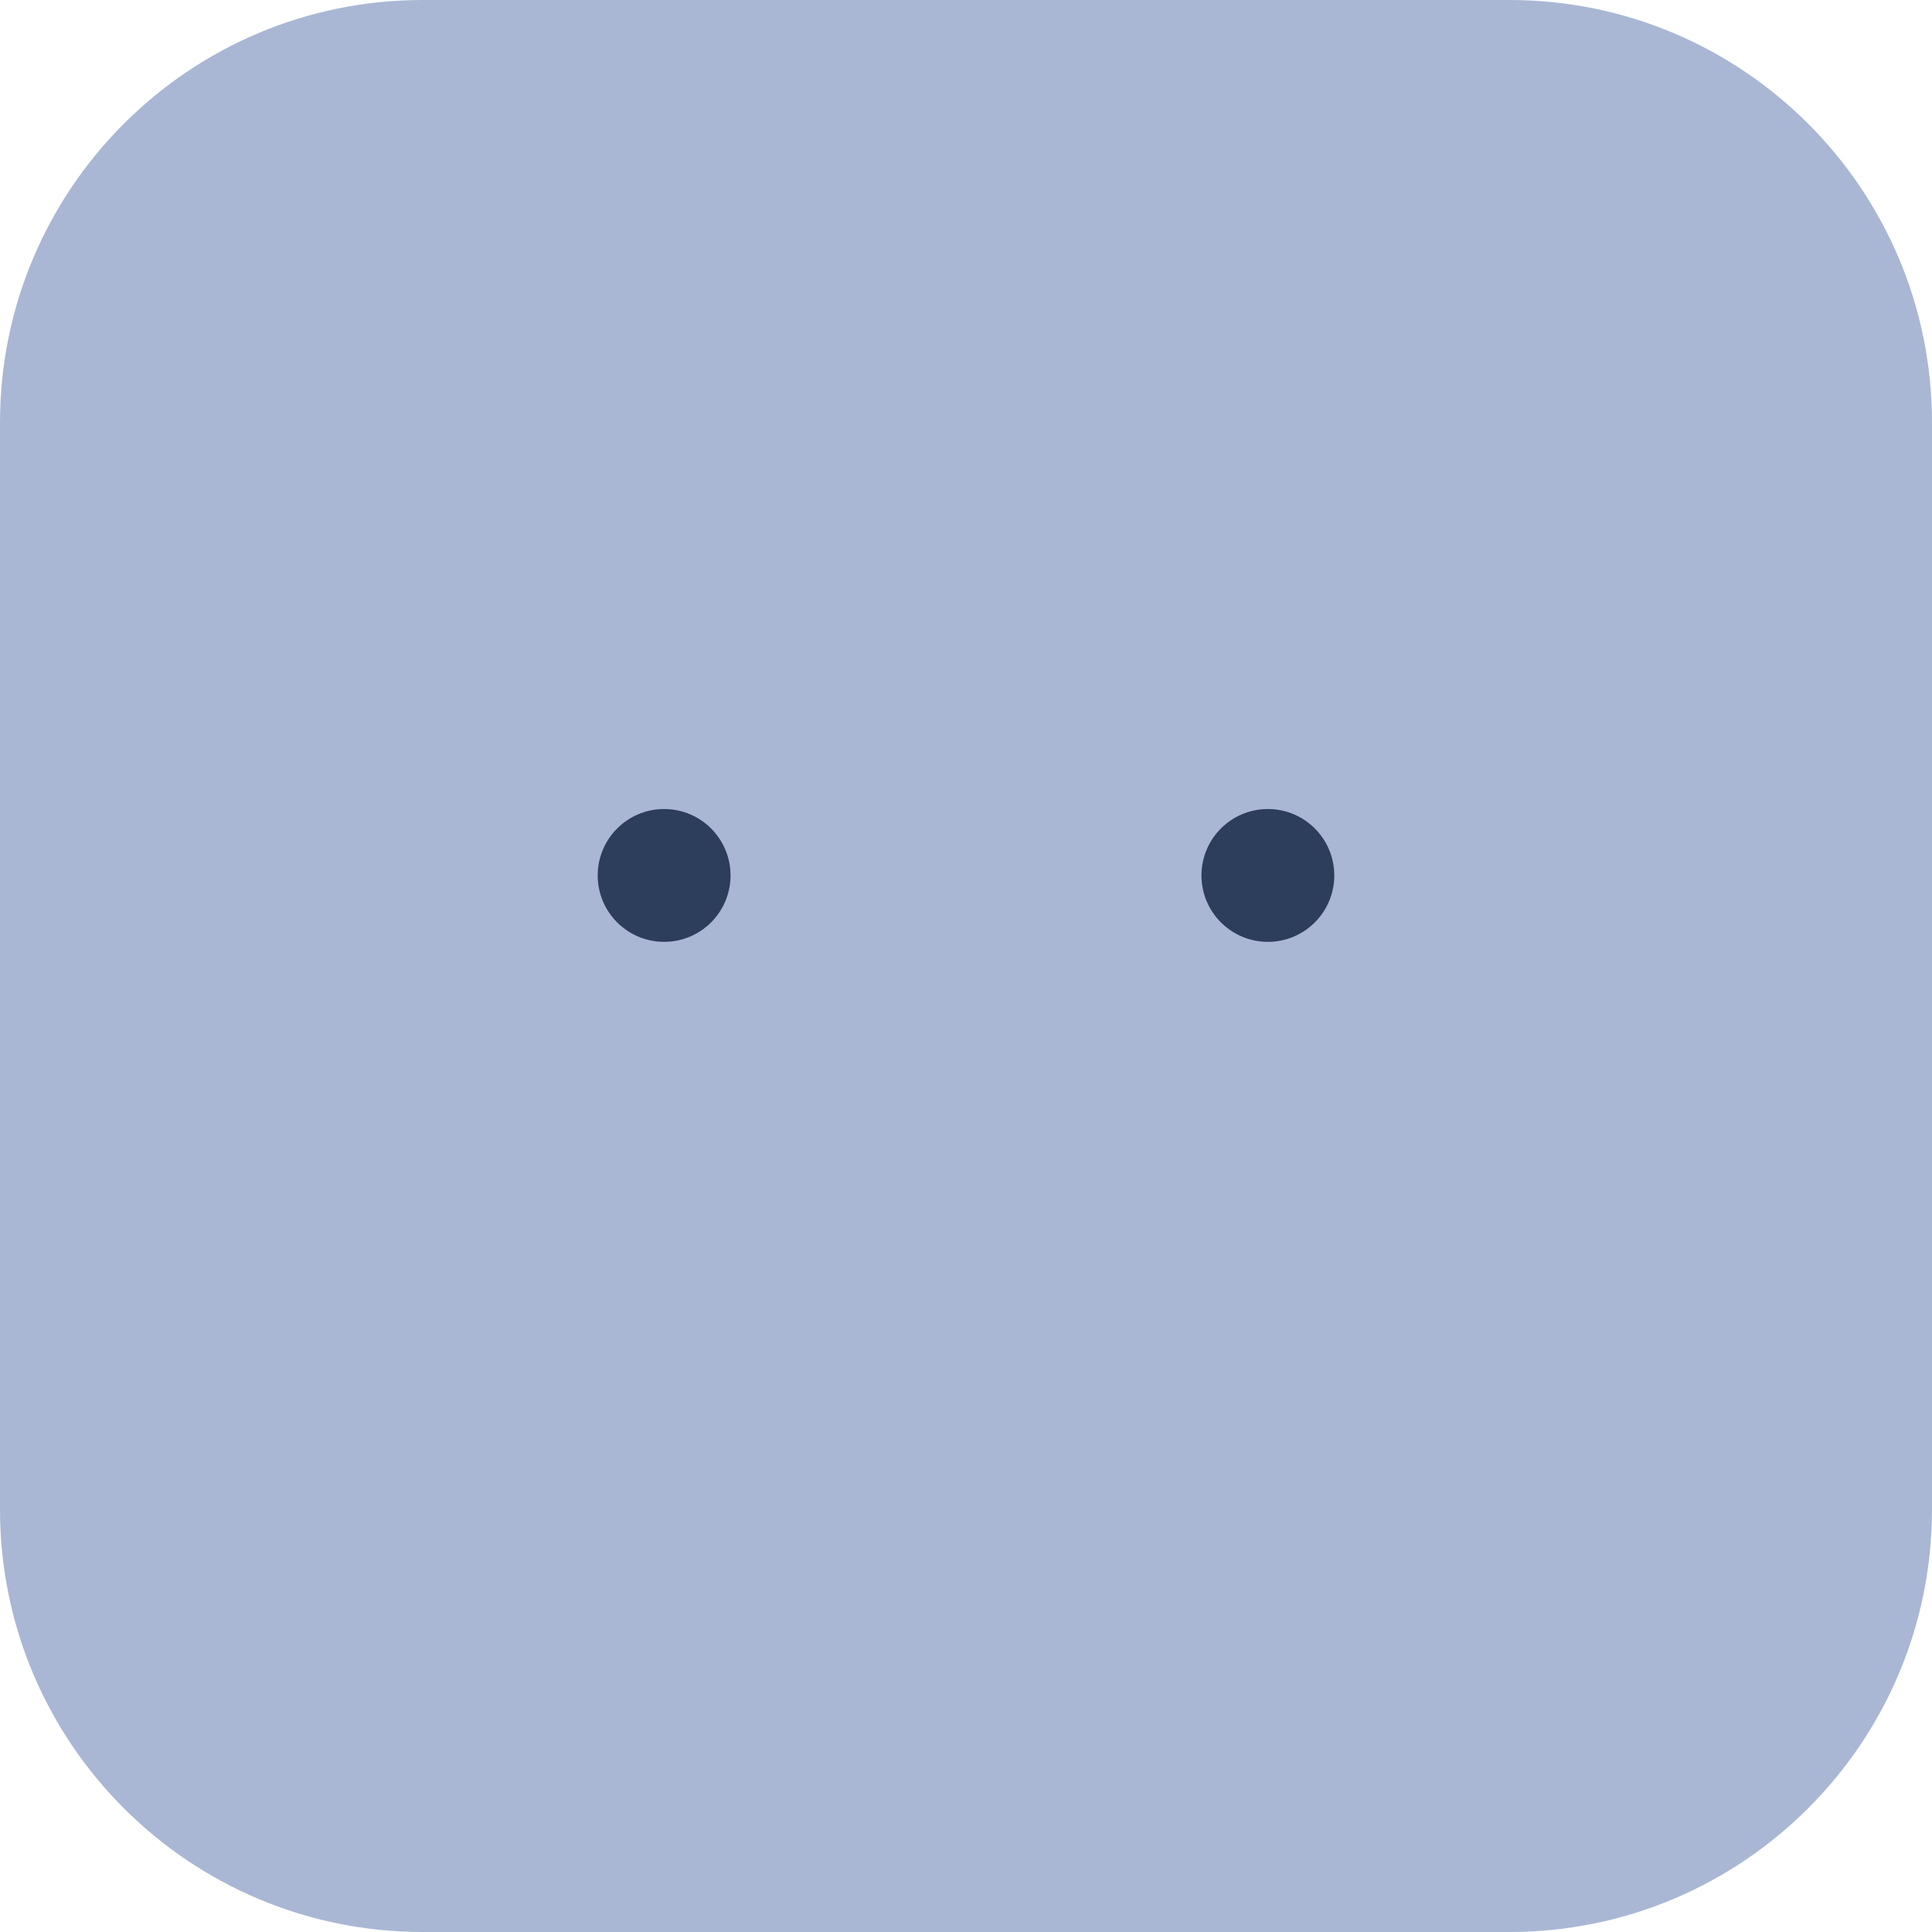
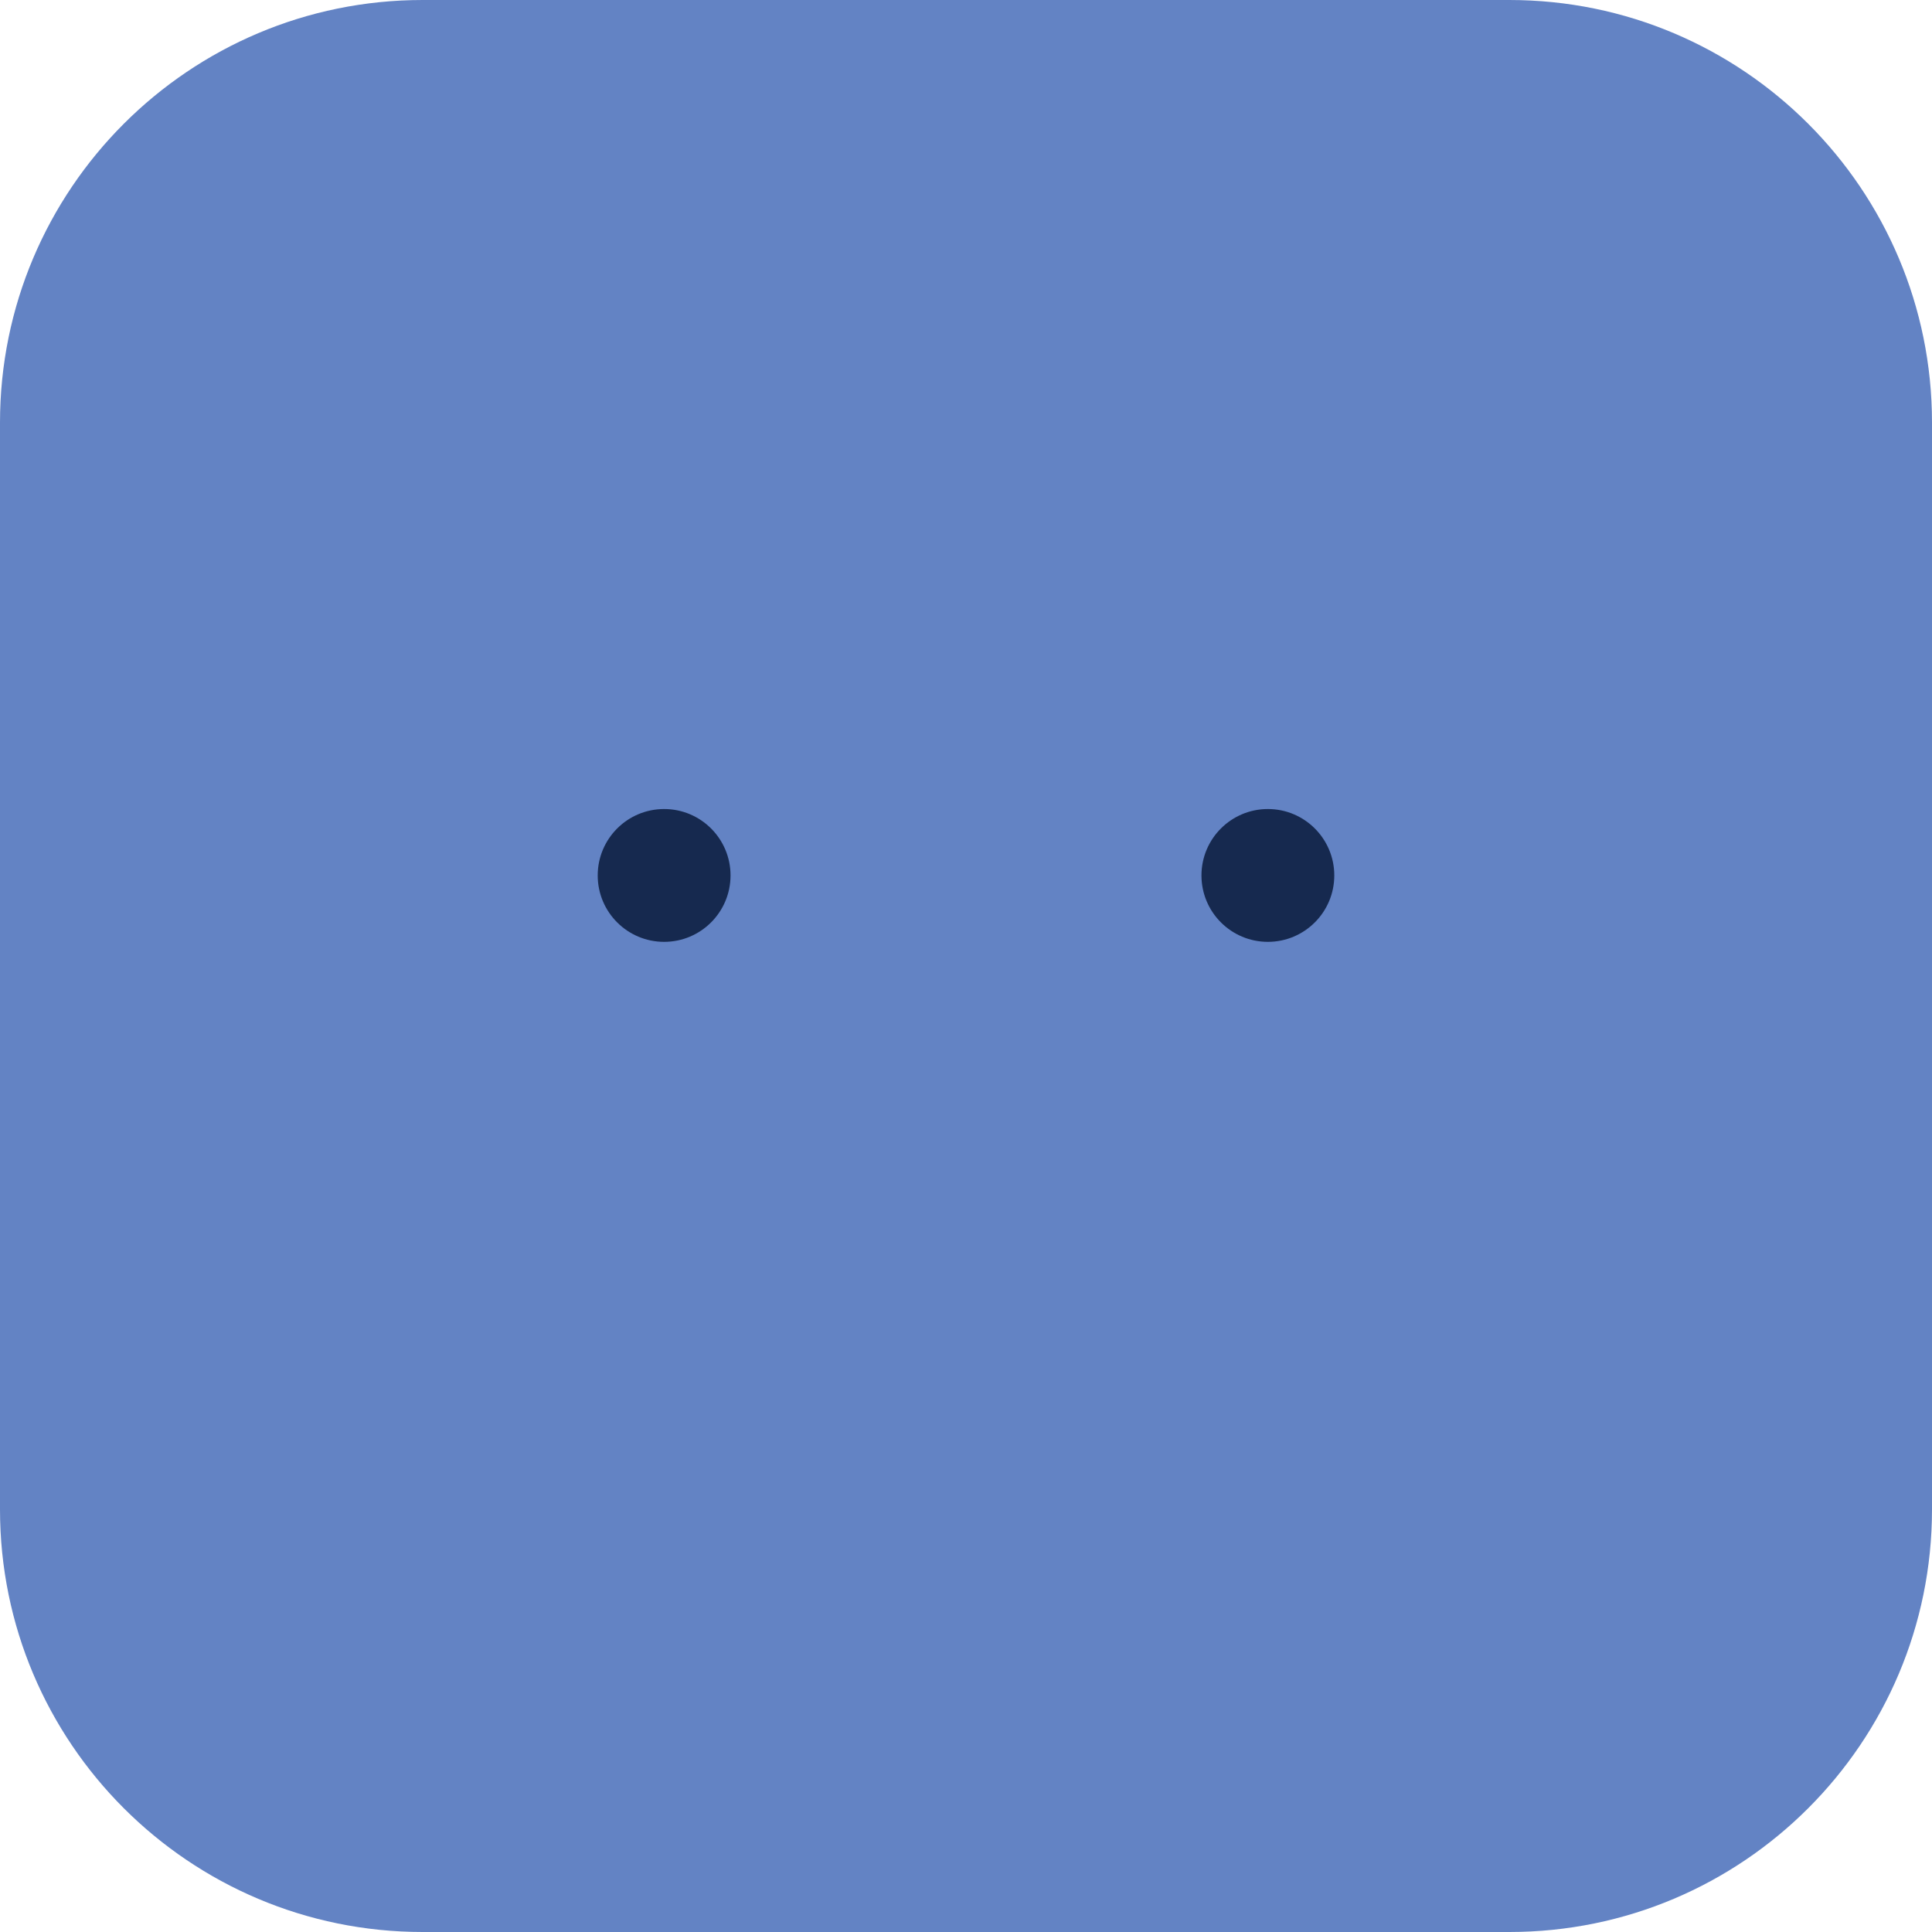
<svg xmlns="http://www.w3.org/2000/svg" viewBox="0 0 64 64">
-   <rect width="64" height="64" rx="14" fill="#A9B7D4" />
-   <circle cx="22" cy="29" r="2.2" fill="#2D3D5C" />
-   <circle cx="42" cy="29" r="2.2" fill="#2D3D5C" />
+   <rect width="64" height="64" rx="14" fill="#6383C4" />
+   <circle cx="22" cy="29" r="2.2" fill="#16294F" />
+   <circle cx="42" cy="29" r="2.2" fill="#16294F" />
</svg>
